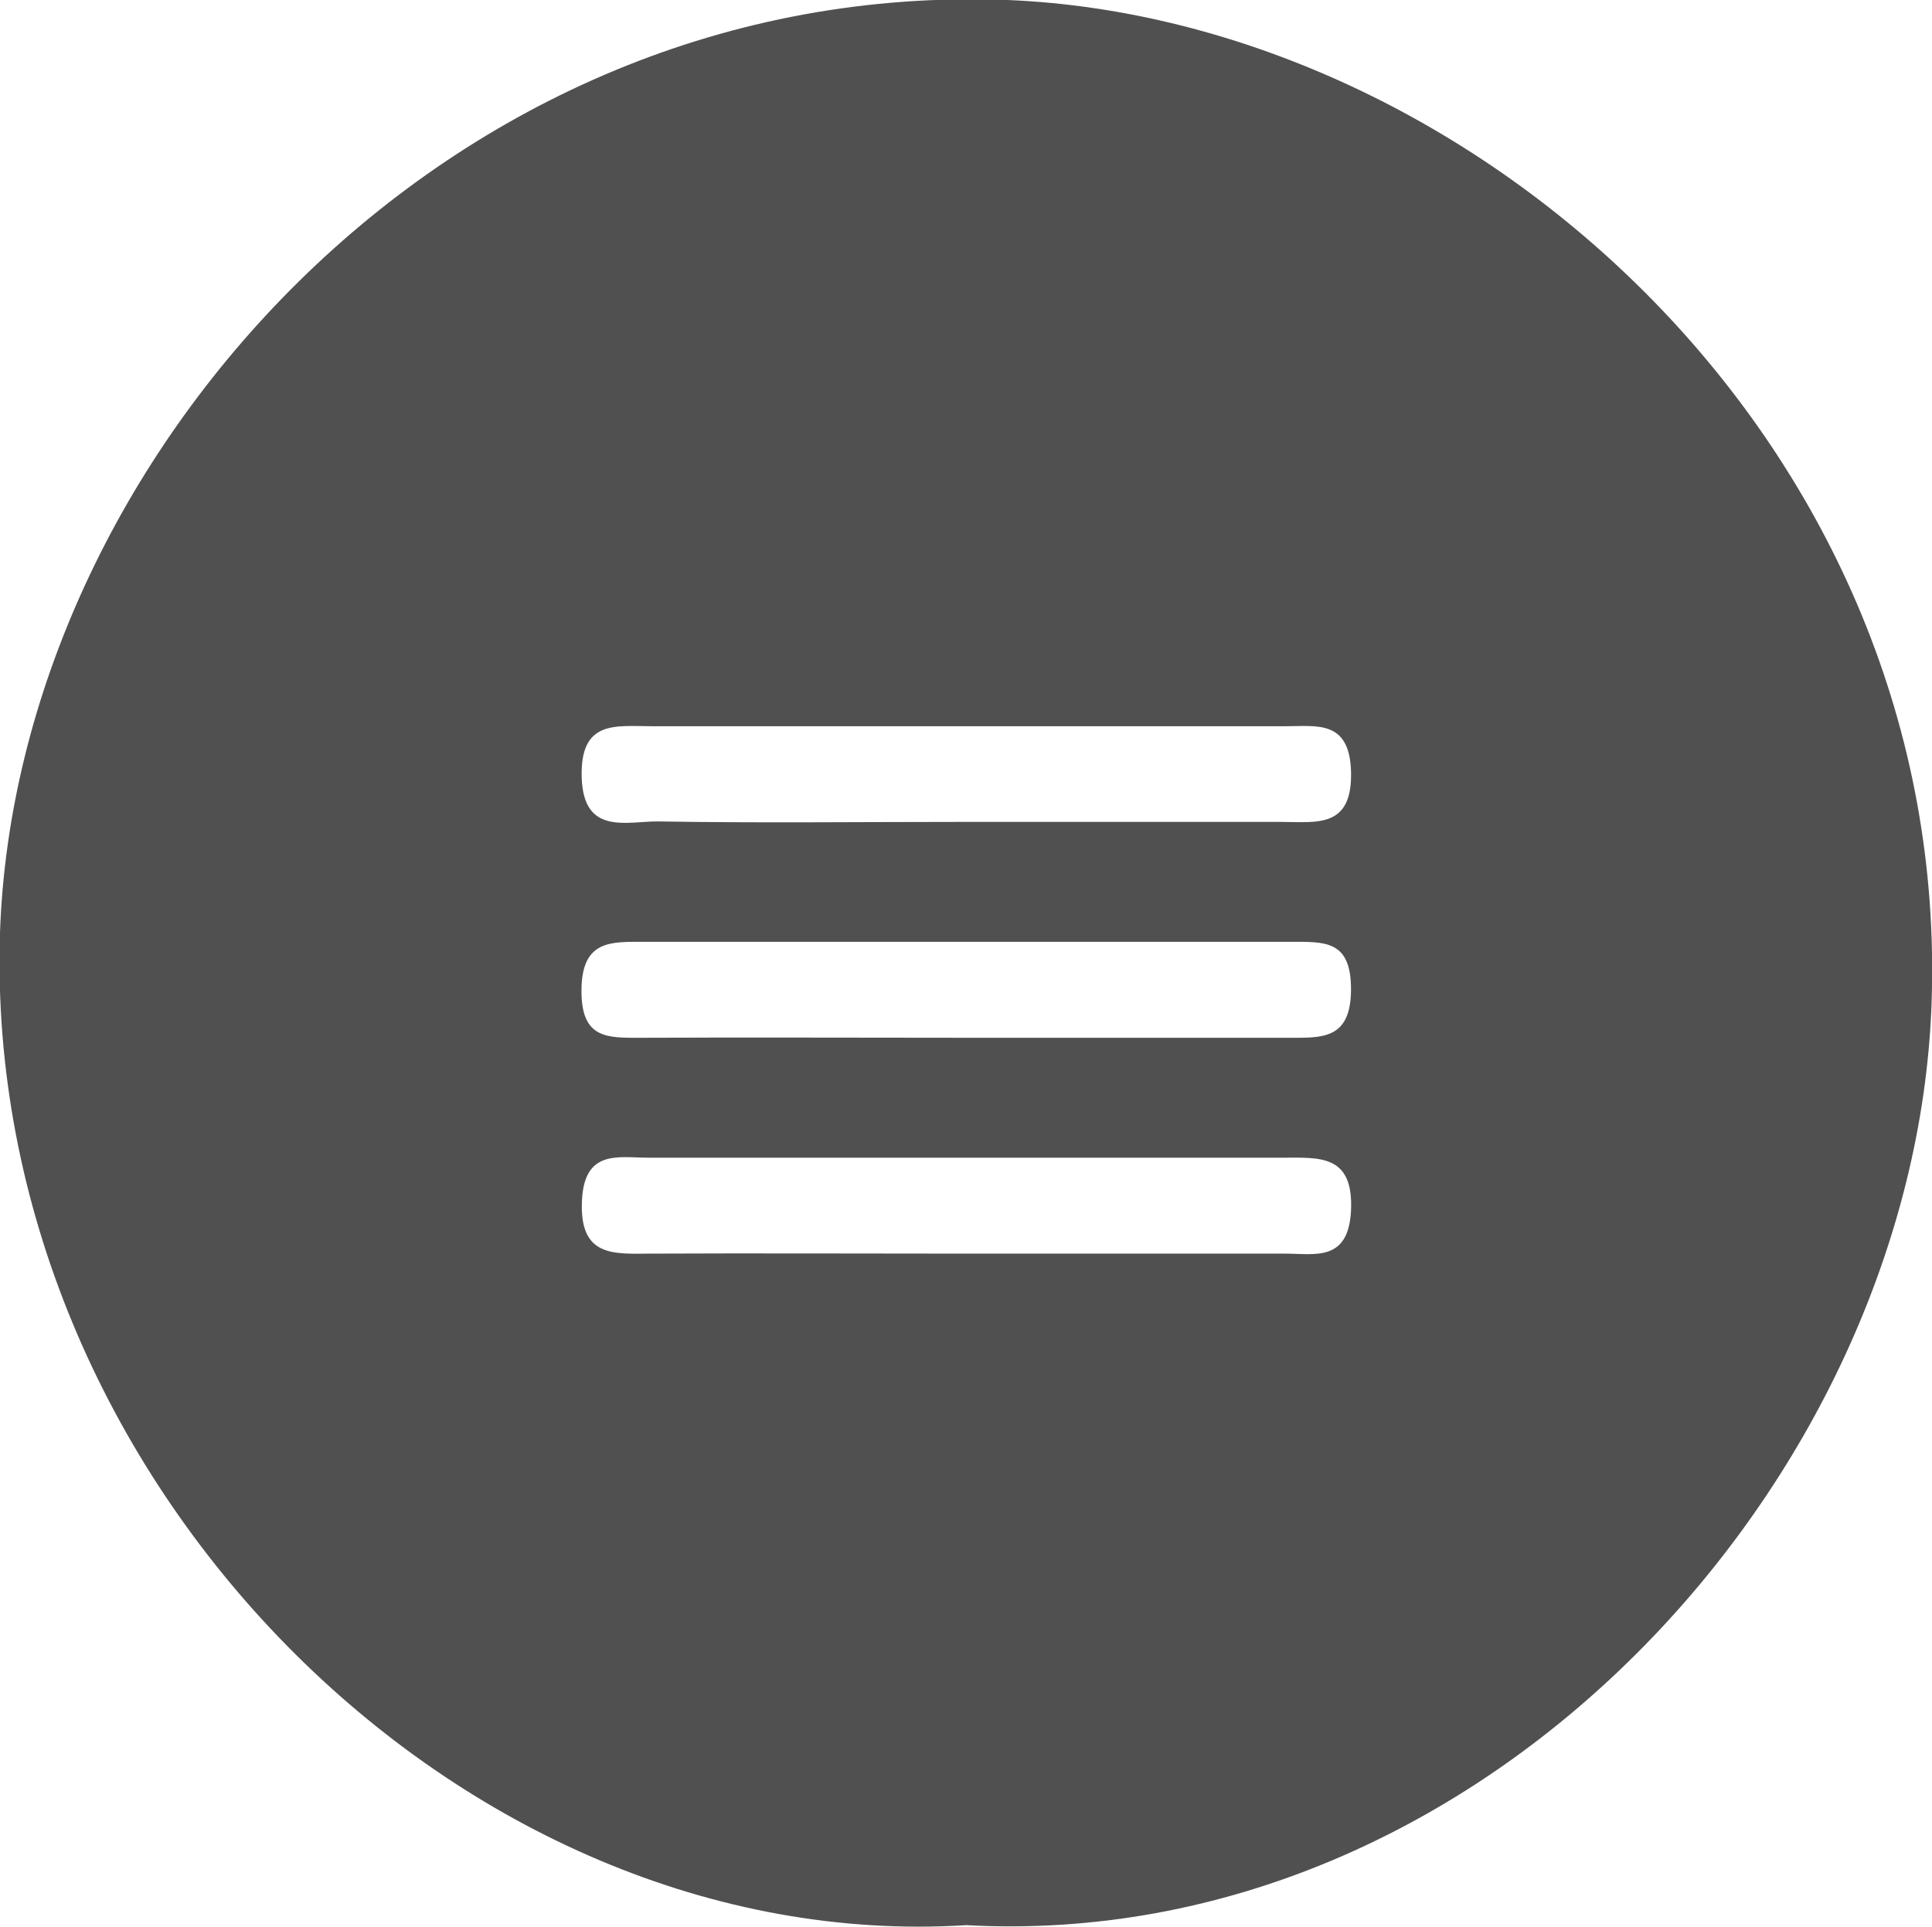
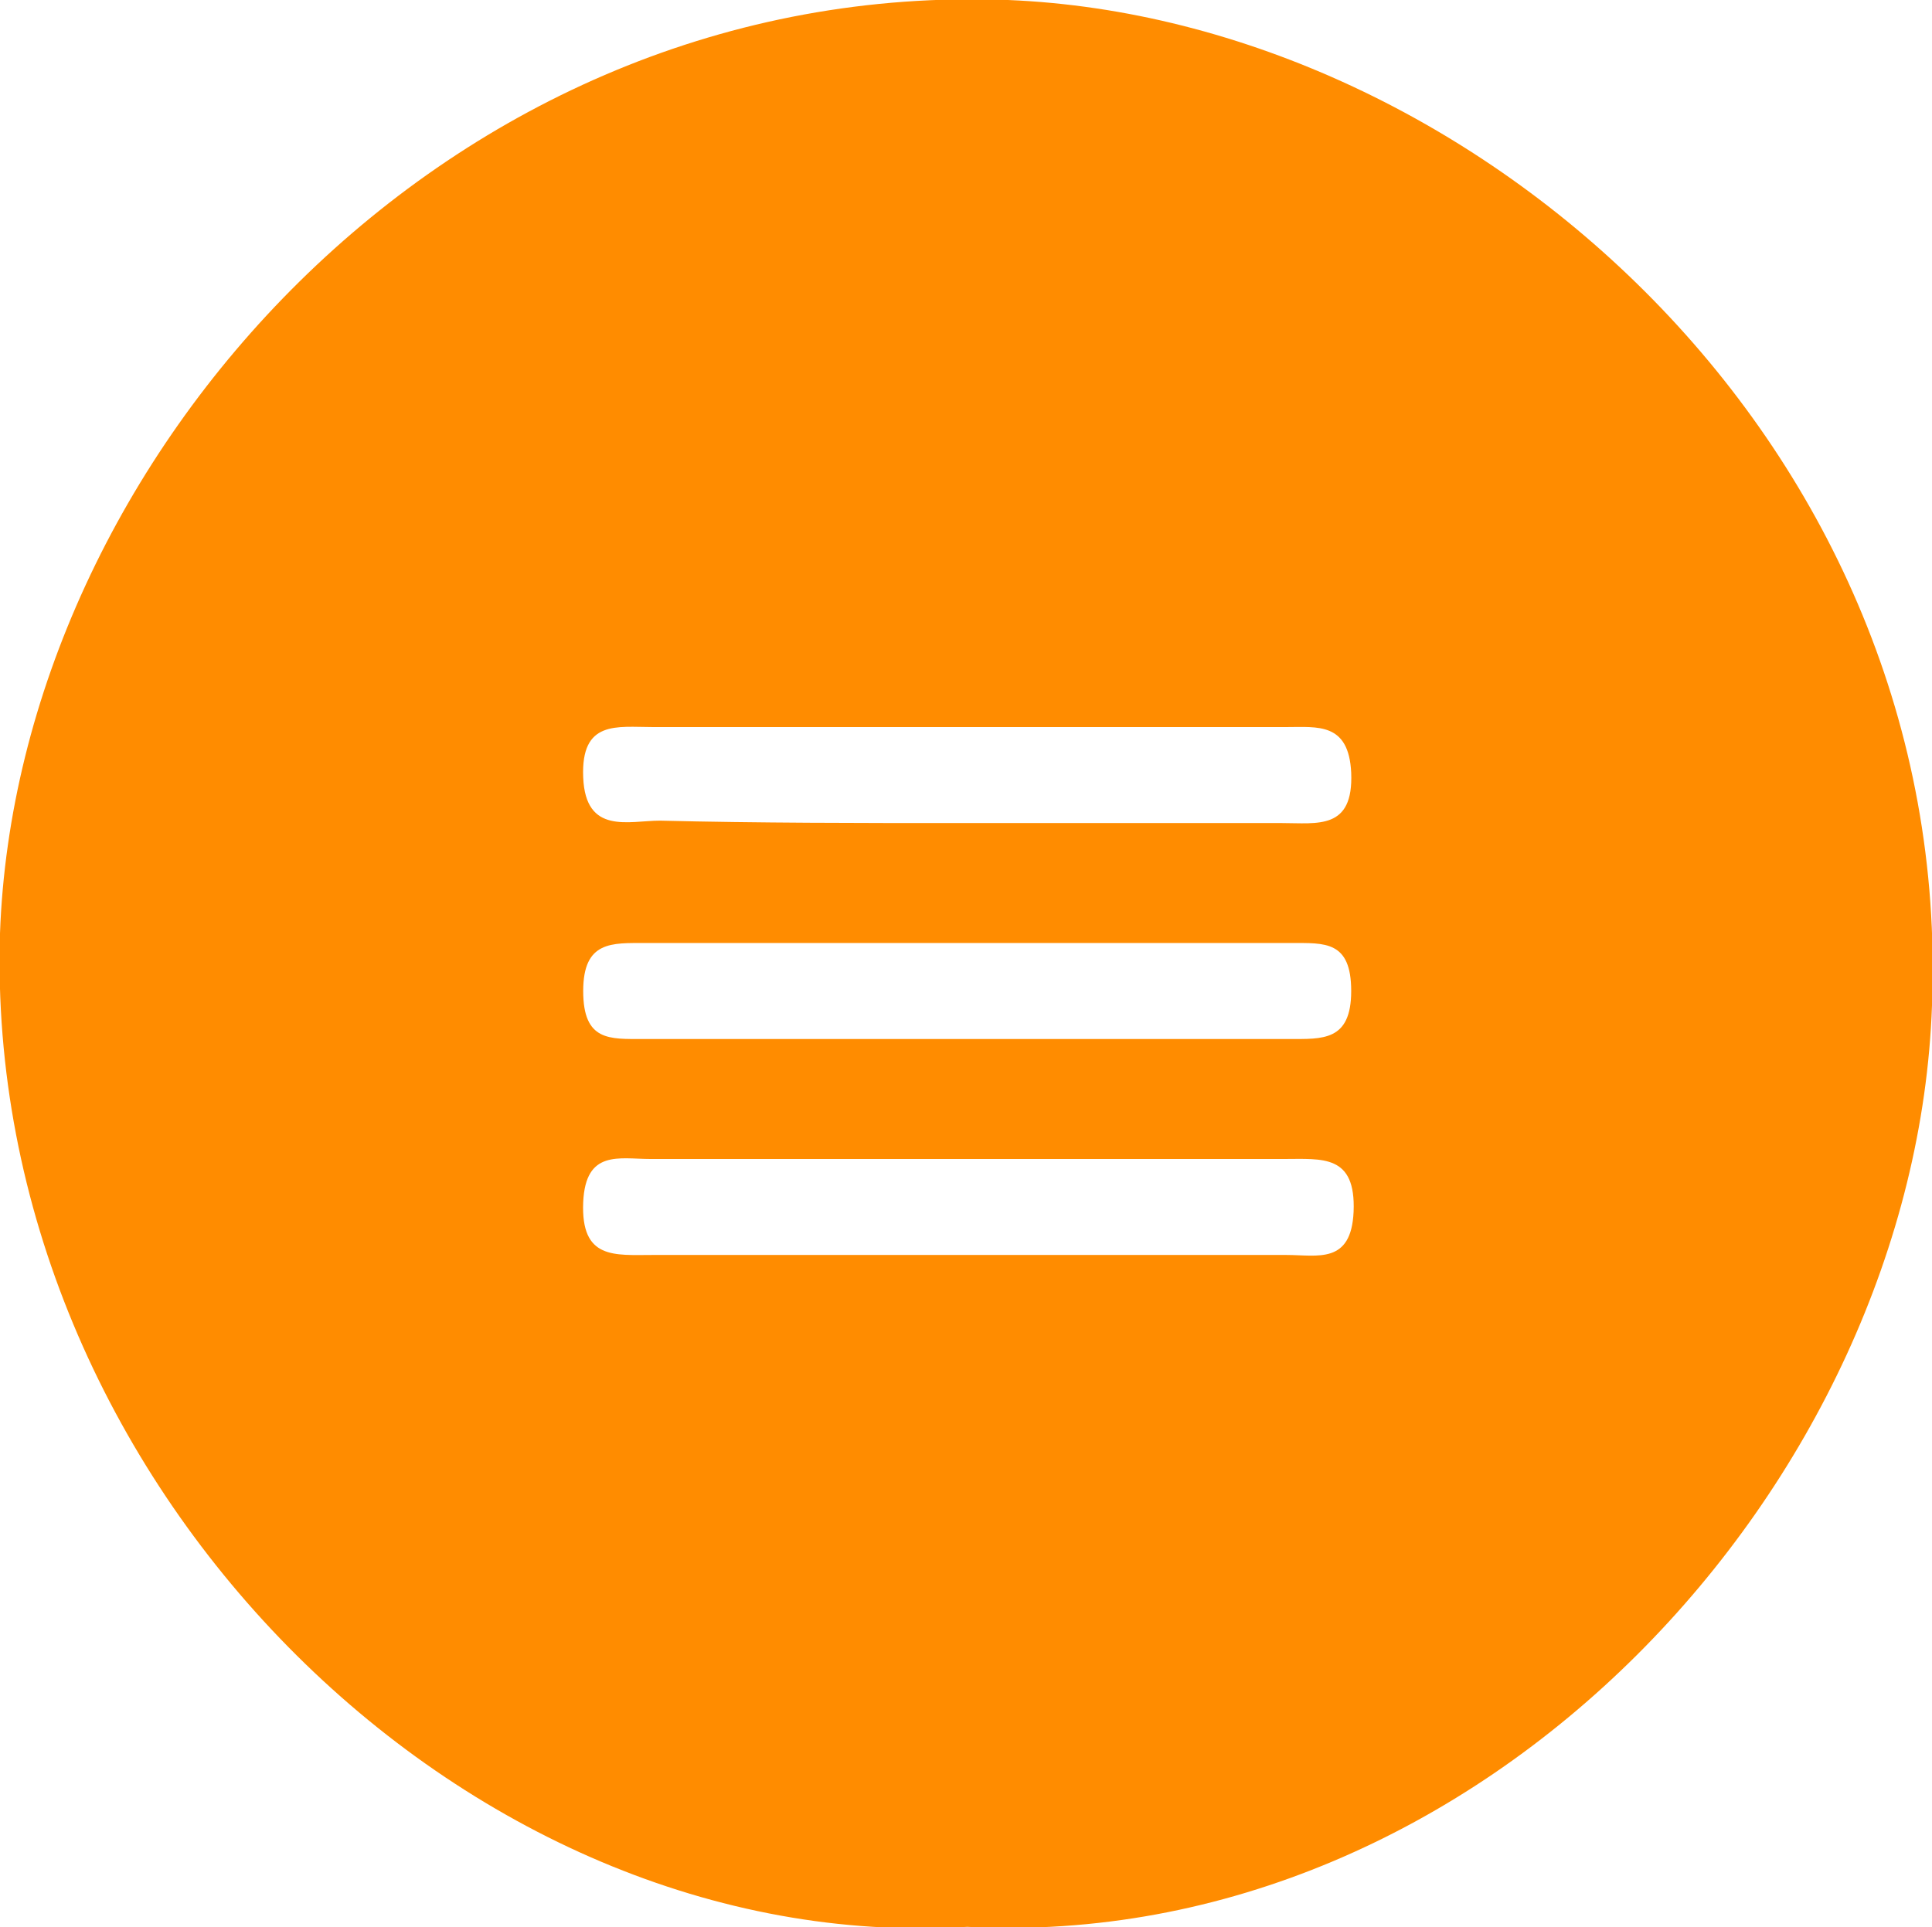
- <svg xmlns="http://www.w3.org/2000/svg" viewBox="0 0 80.54 80.33">
-   <defs>
-     <style>
-       .cls-1 {
-         fill: #515050;
-       }
-     </style>
-   </defs>
-   <g id="Layer_2" data-name="Layer 2">
-     <g id="Layer_1-2" data-name="Layer 1">
-       <path class="cls-1" d="M40.28,80.27C19.24,81.59-.73,61.71,0,38.89.67,19.19,18.59-.9,42,0,61.47.8,81.38,18.58,80.52,41.9,79.78,61.76,61.82,81.44,40.28,80.27Zm-.2-28c4.49,0,9,0,13.47,0,1.26,0,2.66.36,2.77-1.79.11-2.36-1.31-2.21-2.86-2.21-8.81,0-17.62,0-26.43,0-1.25,0-2.67-.36-2.77,1.79-.11,2.36,1.31,2.22,2.87,2.21C31.44,52.25,35.76,52.27,40.08,52.27Zm-.15-18H53.4c1.49,0,3,.29,2.92-2.14-.08-2.11-1.42-1.85-2.71-1.85H27.17c-1.5,0-3-.28-2.92,2.15s1.91,1.8,3.21,1.82C31.62,34.32,35.77,34.27,39.93,34.27Zm.32,9H53.72c1.37,0,2.59.09,2.6-2s-1.1-2-2.54-2q-13.47,0-26.93,0c-1.37,0-2.59-.09-2.61,2s1.11,2,2.54,2C31.27,43.25,35.76,43.27,40.25,43.27Z" />
+ <svg xmlns="http://www.w3.org/2000/svg" version="1.1" id="Layer_1" x="0px" y="0px" viewBox="0 0 80.5 80.3" style="enable-background:new 0 0 80.5 80.3;" xml:space="preserve">
+   <style type="text/css">
+ 	.st0{fill:#FF8C00;}
+ </style>
+   <g id="Layer_2">
+     <g id="Layer_1-2">
+       <path class="st0" d="M40.3,80.3c-21,1.3-41-18.6-40.3-41.4C0.7,19.2,18.6-0.9,42,0c19.5,0.8,39.4,18.6,38.5,41.9    C79.8,61.8,61.8,81.4,40.3,80.3z M40.1,52.3c4.5,0,9,0,13.5,0c1.3,0,2.7,0.4,2.8-1.8c0.1-2.4-1.3-2.2-2.9-2.2    c-8.8,0-17.6,0-26.4,0c-1.3,0-2.7-0.4-2.8,1.8c-0.1,2.4,1.3,2.2,2.9,2.2C31.4,52.3,35.8,52.3,40.1,52.3z M39.9,34.3h13.5    c1.5,0,3,0.3,2.9-2.1c-0.1-2.1-1.4-1.9-2.7-1.9H27.2c-1.5,0-3-0.3-2.9,2.1s1.9,1.8,3.2,1.8C31.6,34.3,35.8,34.3,39.9,34.3z     M40.2,43.3h13.5c1.4,0,2.6,0.1,2.6-2s-1.1-2-2.5-2c-9,0-18,0-26.9,0c-1.4,0-2.6-0.1-2.6,2s1.1,2,2.5,2    C31.3,43.3,35.8,43.3,40.2,43.3z" />
    </g>
  </g>
</svg>
